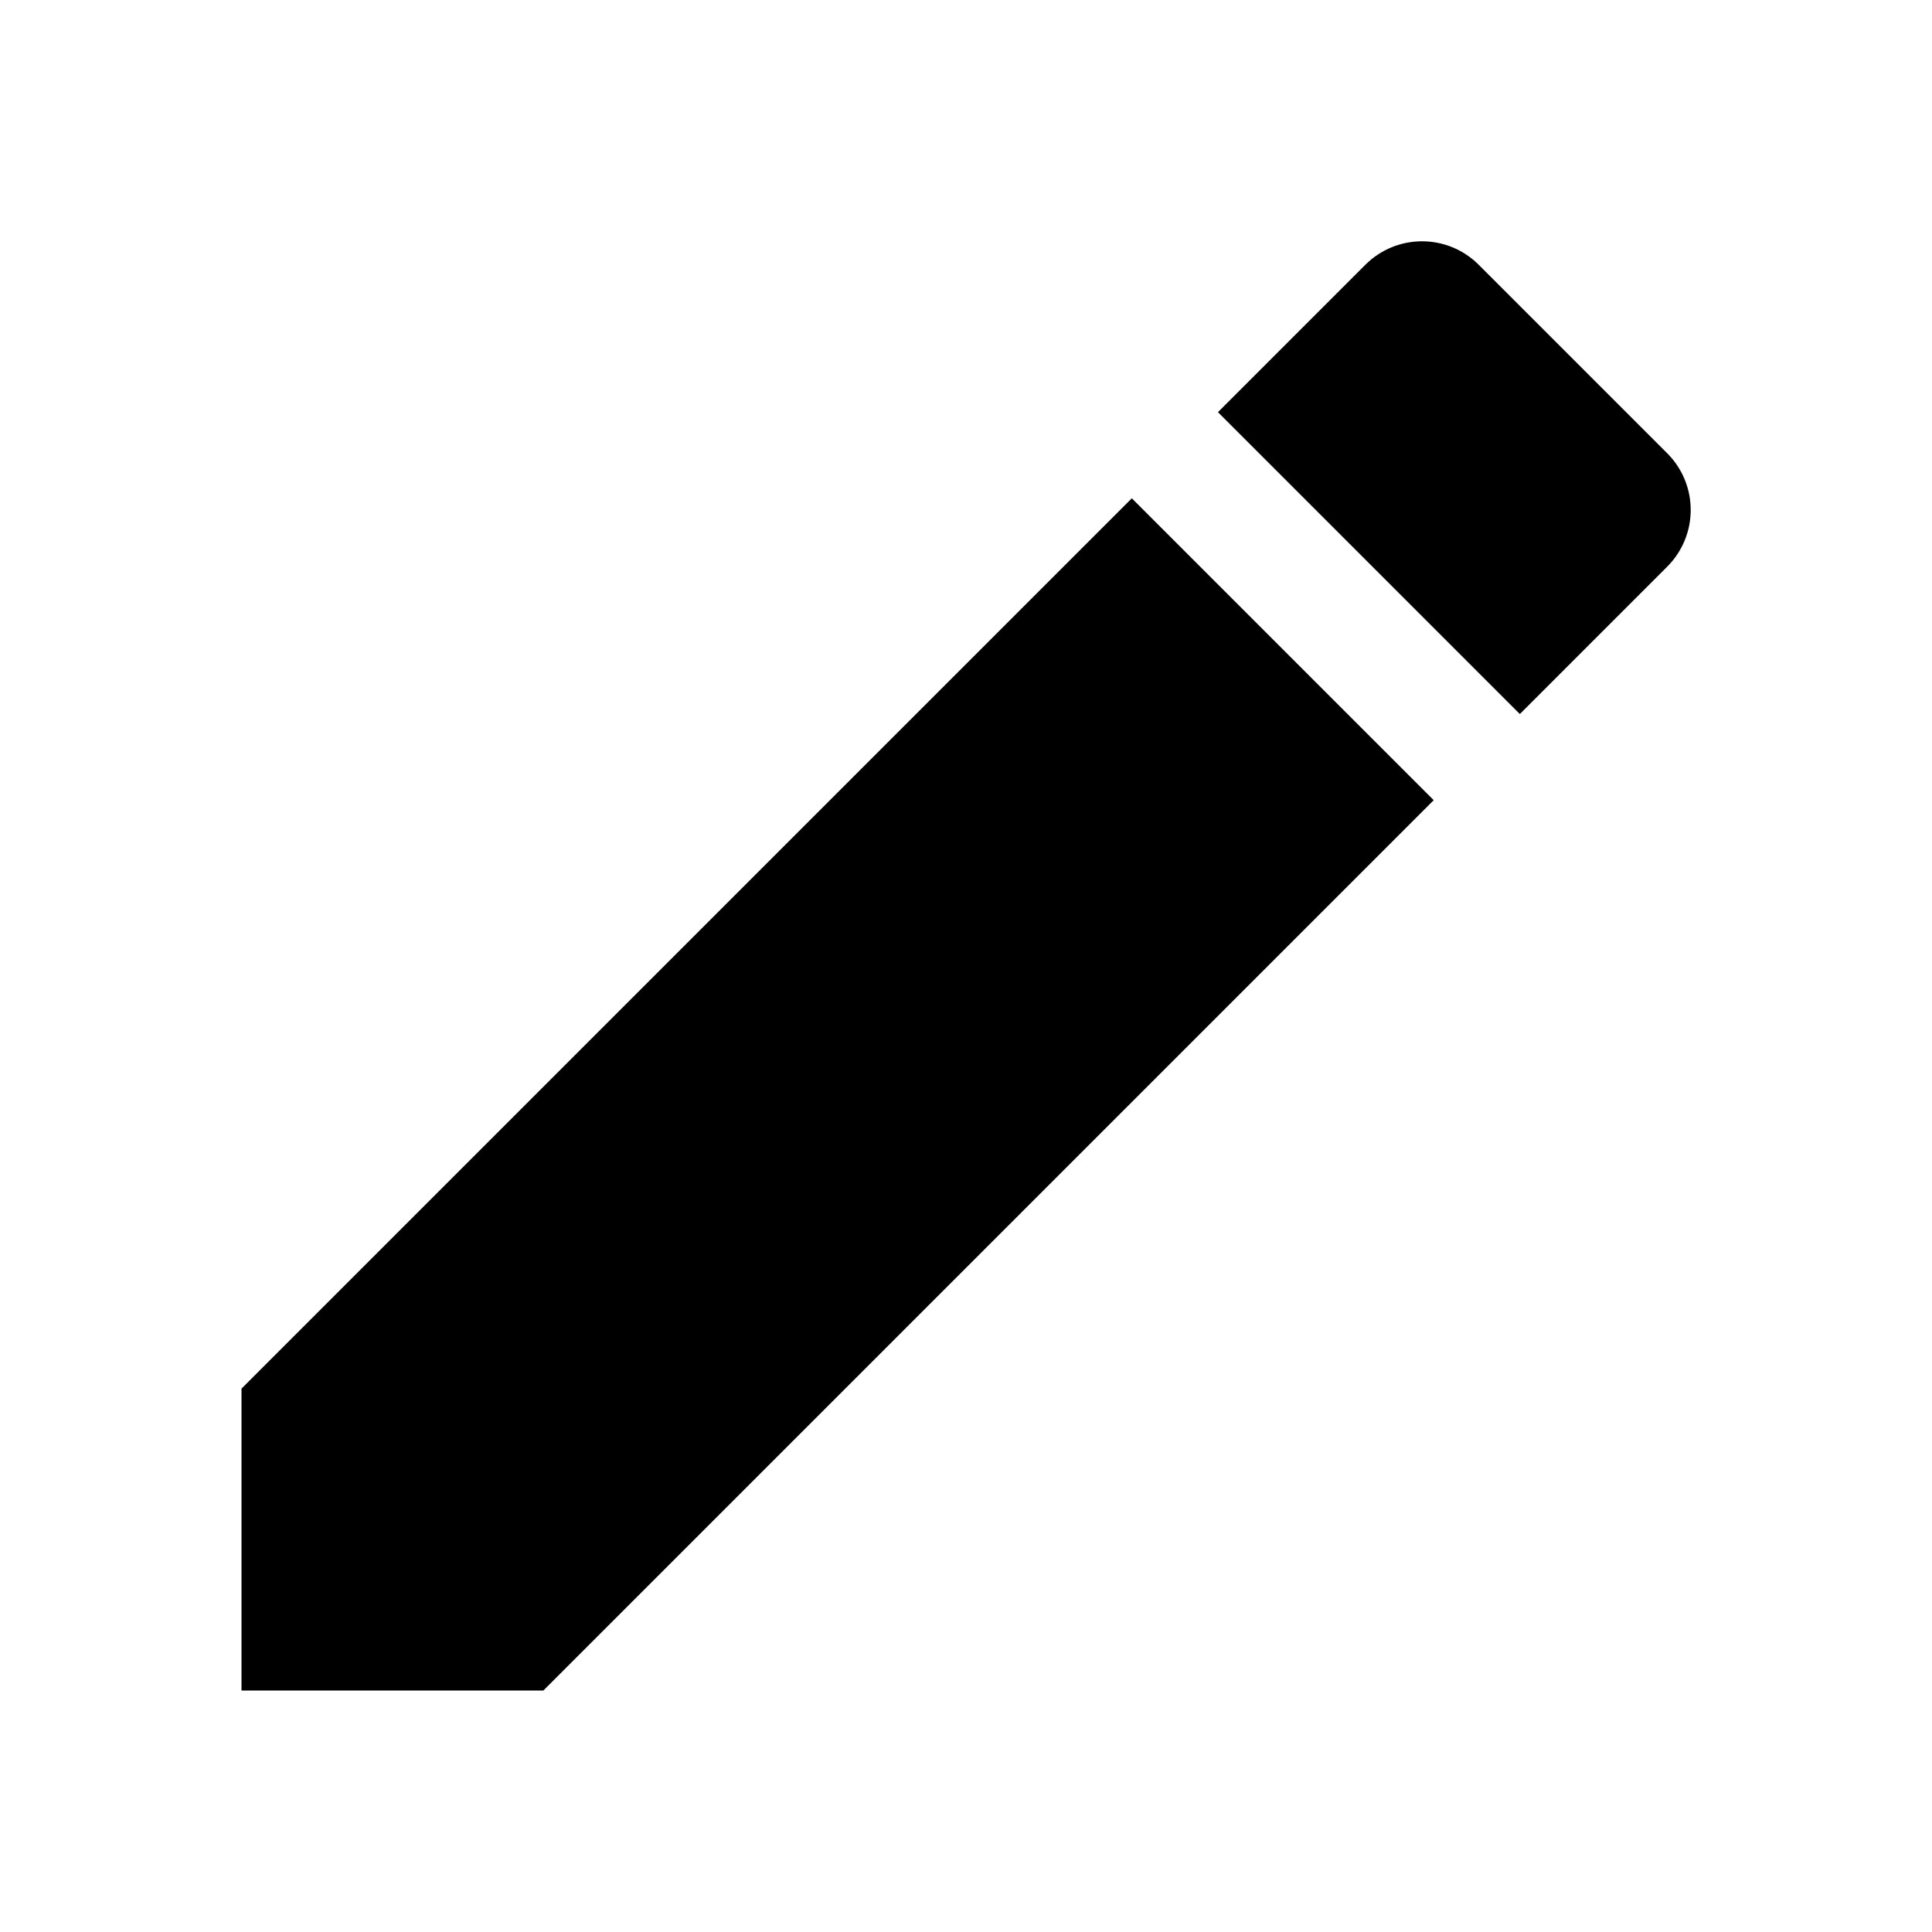
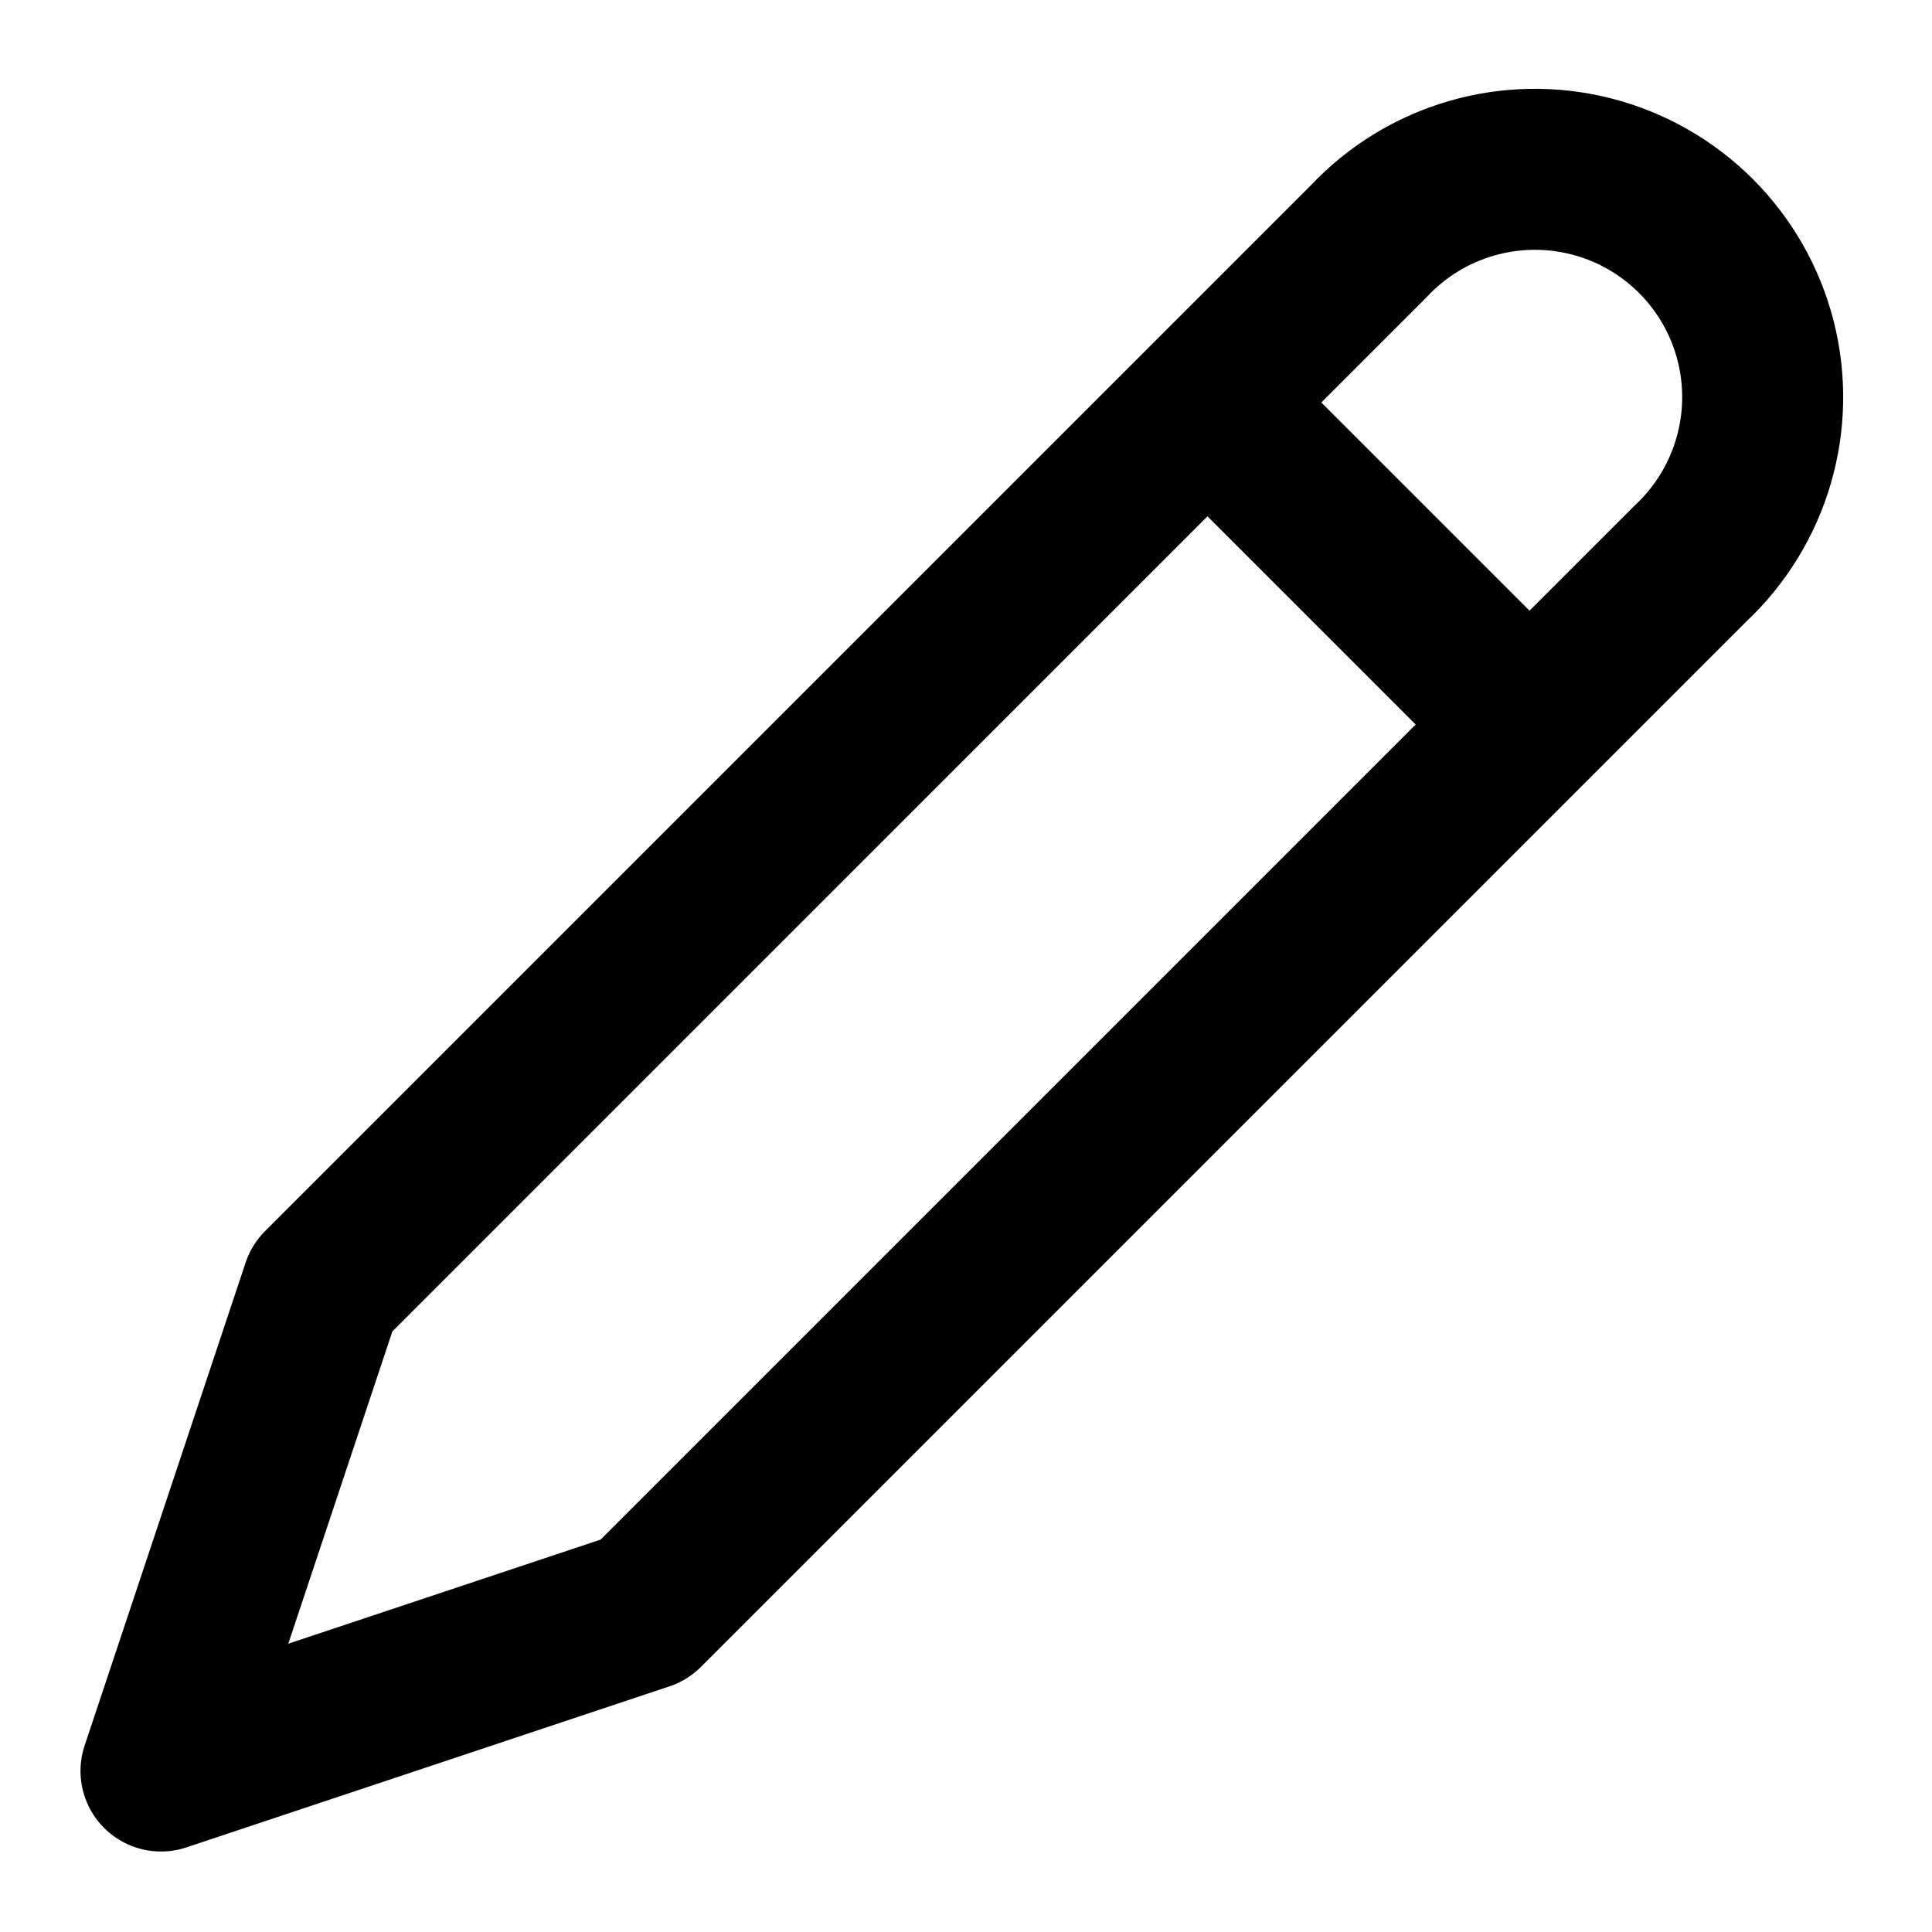
- <svg xmlns="http://www.w3.org/2000/svg" width="24" height="24" viewBox="0 0 24 24" fill="currentColor">
-   <path d="M3 17.25V21h3.75L17.81 9.94l-3.75-3.75L3 17.25zM20.71 7.04c.39-.39.39-1.02 0-1.41l-2.34-2.34c-.39-.39-1.02-.39-1.41 0l-1.83 1.83 3.75 3.75 1.83-1.83z" />
+ <svg xmlns="http://www.w3.org/2000/svg" viewBox="0 0 24 24" fill="none" stroke="currentColor" stroke-width="2" stroke-linecap="round" stroke-linejoin="round">
+   <path d="M17 3a2.83 2.83 0 1 1 4 4L8 20L2 22l2-6zM15 5l4 4" />
</svg>
